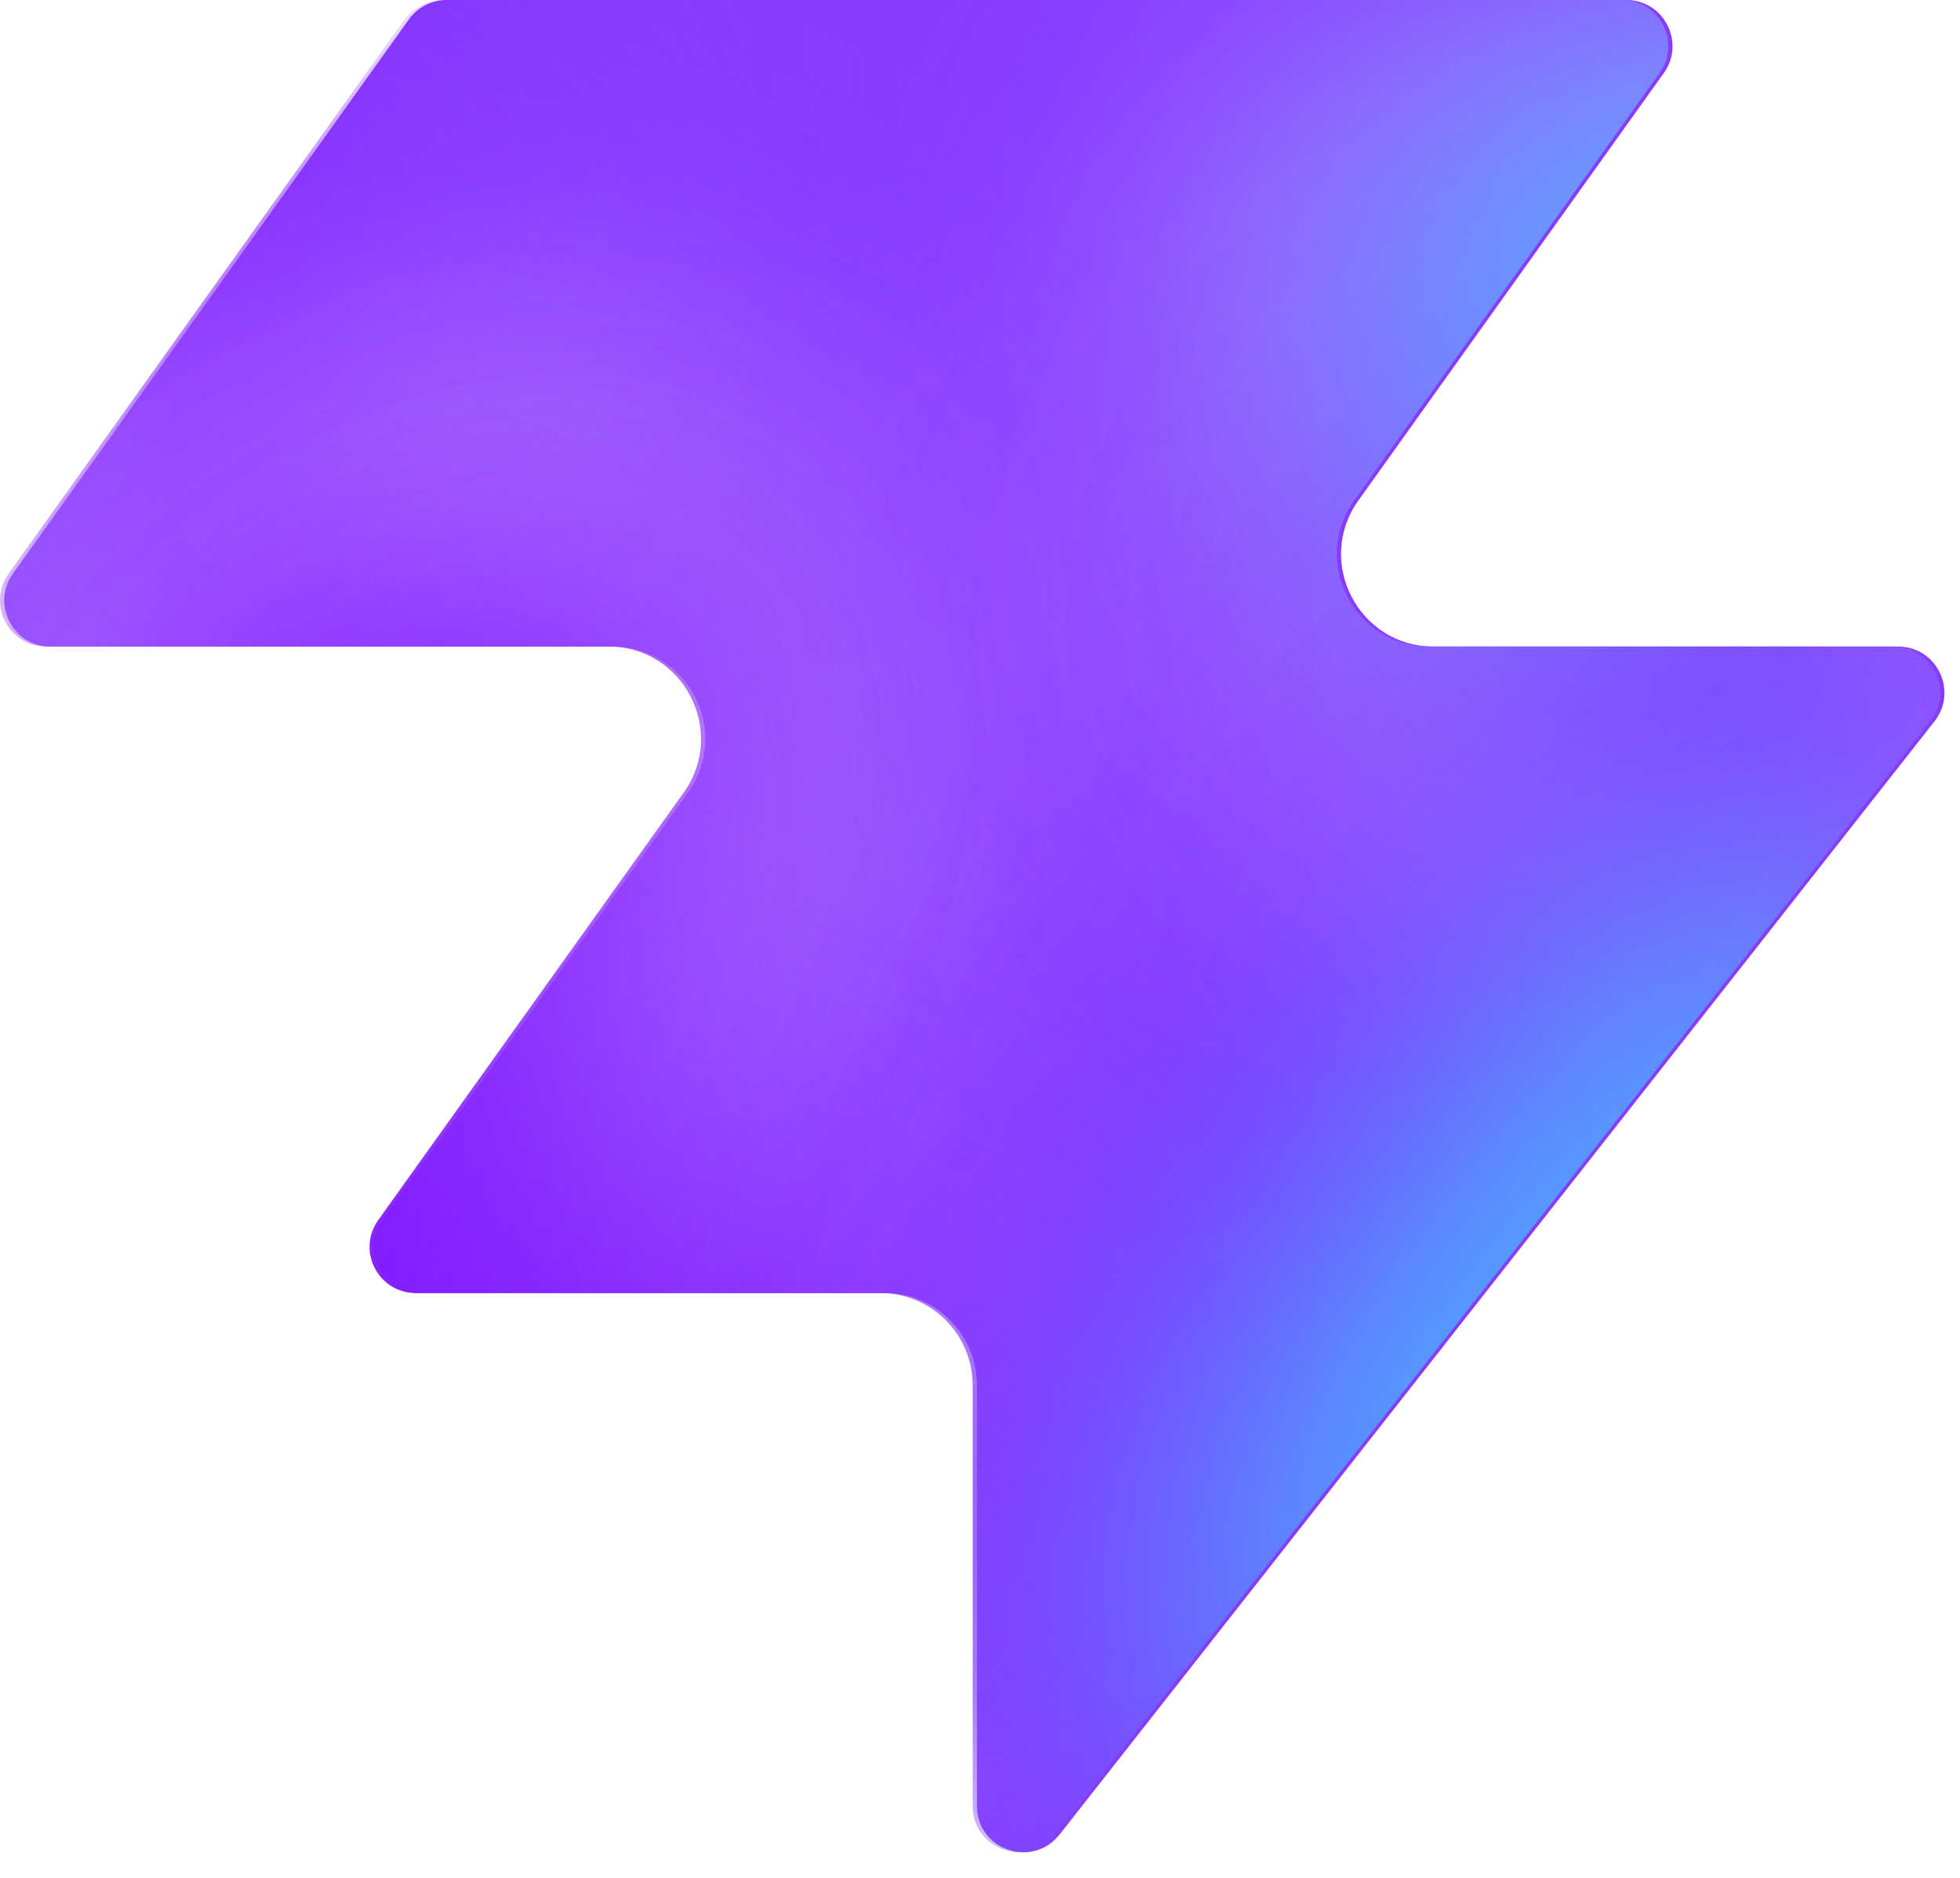
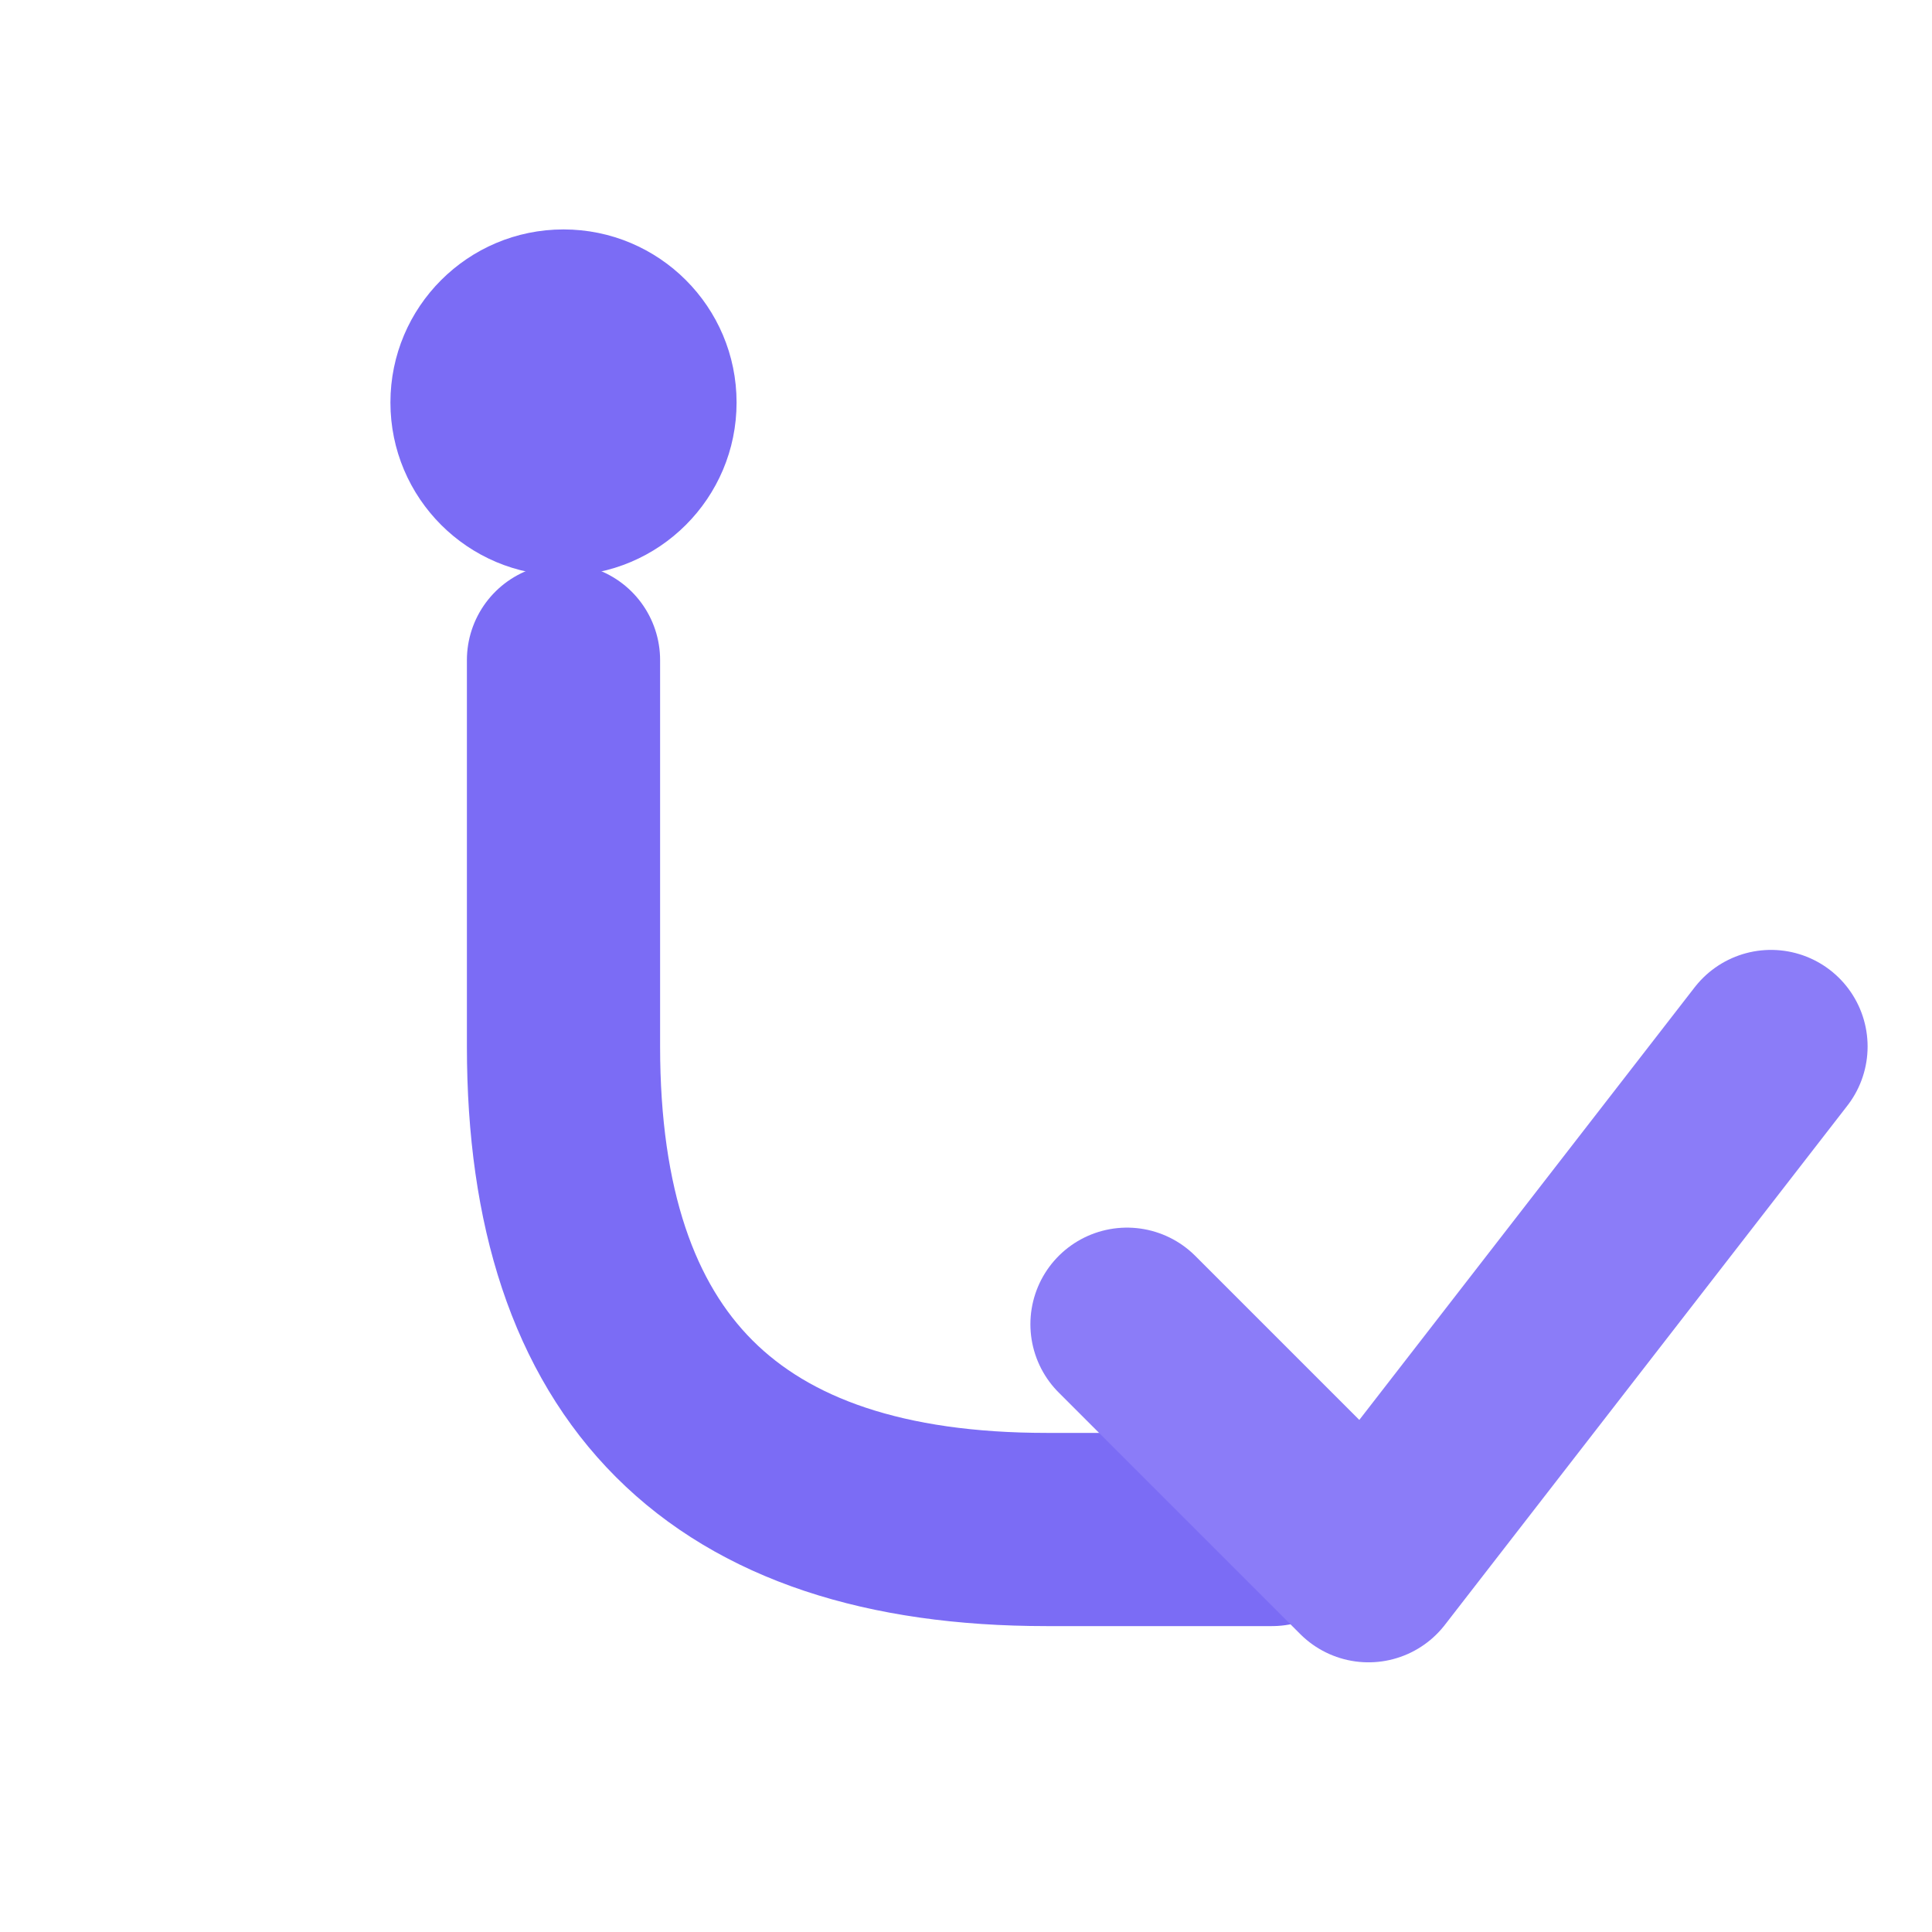
- <svg xmlns="http://www.w3.org/2000/svg" width="48" height="46" fill="none" viewBox="0 0 48 46">
-   <path fill="#863bff" d="M25.946 44.938c-.664.845-2.021.375-2.021-.698V33.937a2.26 2.26 0 0 0-2.262-2.262H10.287c-.92 0-1.456-1.04-.92-1.788l7.48-10.471c1.07-1.497 0-3.578-1.842-3.578H1.237c-.92 0-1.456-1.04-.92-1.788L10.013.474c.214-.297.556-.474.92-.474h28.894c.92 0 1.456 1.04.92 1.788l-7.48 10.471c-1.07 1.498 0 3.579 1.842 3.579h11.377c.943 0 1.473 1.088.89 1.83L25.947 44.94z" style="fill:#863bff;fill:color(display-p3 .525 .23 1);fill-opacity:1" />
-   <mask id="a" width="48" height="46" x="0" y="0" maskUnits="userSpaceOnUse" style="mask-type:alpha">
-     <path fill="#000" d="M25.842 44.938c-.664.844-2.021.375-2.021-.698V33.937a2.26 2.26 0 0 0-2.262-2.262H10.183c-.92 0-1.456-1.04-.92-1.788l7.48-10.471c1.07-1.498 0-3.579-1.842-3.579H1.133c-.92 0-1.456-1.04-.92-1.787L9.91.473c.214-.297.556-.474.92-.474h28.894c.92 0 1.456 1.04.92 1.788l-7.48 10.471c-1.07 1.498 0 3.578 1.842 3.578h11.377c.943 0 1.473 1.088.89 1.832L25.843 44.94z" style="fill:#000;fill-opacity:1" />
-   </mask>
-   <g mask="url(#a)">
-     <g filter="url(#b)">
-       <ellipse cx="5.508" cy="14.704" fill="#ede6ff" rx="5.508" ry="14.704" style="fill:#ede6ff;fill:color(display-p3 .927 .903 1);fill-opacity:1" transform="matrix(.00324 1 1 -.00324 -4.47 31.516)" />
-     </g>
-     <g filter="url(#c)">
-       <ellipse cx="10.399" cy="29.851" fill="#ede6ff" rx="10.399" ry="29.851" style="fill:#ede6ff;fill:color(display-p3 .927 .903 1);fill-opacity:1" transform="matrix(.00324 1 1 -.00324 -39.328 7.883)" />
-     </g>
-     <g filter="url(#d)">
-       <ellipse cx="5.508" cy="30.487" fill="#7e14ff" rx="5.508" ry="30.487" style="fill:#7e14ff;fill:color(display-p3 .492 .077 1);fill-opacity:1" transform="rotate(89.814 -25.913 -14.639)scale(1 -1)" />
-     </g>
-     <g filter="url(#e)">
-       <ellipse cx="5.508" cy="30.599" fill="#7e14ff" rx="5.508" ry="30.599" style="fill:#7e14ff;fill:color(display-p3 .492 .077 1);fill-opacity:1" transform="rotate(89.814 -32.644 -3.334)scale(1 -1)" />
-     </g>
-     <g filter="url(#f)">
-       <ellipse cx="5.508" cy="30.599" fill="#7e14ff" rx="5.508" ry="30.599" style="fill:#7e14ff;fill:color(display-p3 .492 .077 1);fill-opacity:1" transform="matrix(.00324 1 1 -.00324 -34.34 30.47)" />
-     </g>
-     <g filter="url(#g)">
-       <ellipse cx="14.072" cy="22.078" fill="#ede6ff" rx="14.072" ry="22.078" style="fill:#ede6ff;fill:color(display-p3 .927 .903 1);fill-opacity:1" transform="rotate(93.35 24.506 48.493)scale(-1 1)" />
-     </g>
-     <g filter="url(#h)">
-       <ellipse cx="3.47" cy="21.501" fill="#7e14ff" rx="3.47" ry="21.501" style="fill:#7e14ff;fill:color(display-p3 .492 .077 1);fill-opacity:1" transform="rotate(89.009 28.708 47.59)scale(-1 1)" />
-     </g>
-     <g filter="url(#i)">
-       <ellipse cx="3.47" cy="21.501" fill="#7e14ff" rx="3.47" ry="21.501" style="fill:#7e14ff;fill:color(display-p3 .492 .077 1);fill-opacity:1" transform="rotate(89.009 28.708 47.59)scale(-1 1)" />
-     </g>
-     <g filter="url(#j)">
-       <ellipse cx=".387" cy="8.972" fill="#7e14ff" rx="4.407" ry="29.108" style="fill:#7e14ff;fill:color(display-p3 .492 .077 1);fill-opacity:1" transform="rotate(39.51 .387 8.972)" />
-     </g>
-     <g filter="url(#k)">
-       <ellipse cx="47.523" cy="-6.092" fill="#7e14ff" rx="4.407" ry="29.108" style="fill:#7e14ff;fill:color(display-p3 .492 .077 1);fill-opacity:1" transform="rotate(37.892 47.523 -6.092)" />
-     </g>
-     <g filter="url(#l)">
-       <ellipse cx="41.412" cy="6.333" fill="#47bfff" rx="5.971" ry="9.665" style="fill:#47bfff;fill:color(display-p3 .28 .748 1);fill-opacity:1" transform="rotate(37.892 41.412 6.333)" />
-     </g>
-     <g filter="url(#m)">
-       <ellipse cx="-1.879" cy="38.332" fill="#7e14ff" rx="4.407" ry="29.108" style="fill:#7e14ff;fill:color(display-p3 .492 .077 1);fill-opacity:1" transform="rotate(37.892 -1.88 38.332)" />
-     </g>
-     <g filter="url(#n)">
-       <ellipse cx="-1.879" cy="38.332" fill="#7e14ff" rx="4.407" ry="29.108" style="fill:#7e14ff;fill:color(display-p3 .492 .077 1);fill-opacity:1" transform="rotate(37.892 -1.88 38.332)" />
-     </g>
-     <g filter="url(#o)">
-       <ellipse cx="35.651" cy="29.907" fill="#7e14ff" rx="4.407" ry="29.108" style="fill:#7e14ff;fill:color(display-p3 .492 .077 1);fill-opacity:1" transform="rotate(37.892 35.651 29.907)" />
-     </g>
-     <g filter="url(#p)">
-       <ellipse cx="38.418" cy="32.4" fill="#47bfff" rx="5.971" ry="15.297" style="fill:#47bfff;fill:color(display-p3 .28 .748 1);fill-opacity:1" transform="rotate(37.892 38.418 32.4)" />
-     </g>
-   </g>
-   <defs>
-     <filter id="b" width="60.045" height="41.654" x="-19.77" y="16.149" color-interpolation-filters="sRGB" filterUnits="userSpaceOnUse">
-       <feFlood flood-opacity="0" result="BackgroundImageFix" />
-       <feBlend in="SourceGraphic" in2="BackgroundImageFix" result="shape" />
-       <feGaussianBlur result="effect1_foregroundBlur_2002_17158" stdDeviation="7.659" />
-     </filter>
-     <filter id="c" width="90.34" height="51.437" x="-54.613" y="-7.533" color-interpolation-filters="sRGB" filterUnits="userSpaceOnUse">
-       <feFlood flood-opacity="0" result="BackgroundImageFix" />
-       <feBlend in="SourceGraphic" in2="BackgroundImageFix" result="shape" />
-       <feGaussianBlur result="effect1_foregroundBlur_2002_17158" stdDeviation="7.659" />
-     </filter>
-     <filter id="d" width="79.355" height="29.4" x="-49.64" y="2.03" color-interpolation-filters="sRGB" filterUnits="userSpaceOnUse">
-       <feFlood flood-opacity="0" result="BackgroundImageFix" />
-       <feBlend in="SourceGraphic" in2="BackgroundImageFix" result="shape" />
-       <feGaussianBlur result="effect1_foregroundBlur_2002_17158" stdDeviation="4.596" />
-     </filter>
-     <filter id="e" width="79.579" height="29.4" x="-45.045" y="20.029" color-interpolation-filters="sRGB" filterUnits="userSpaceOnUse">
-       <feFlood flood-opacity="0" result="BackgroundImageFix" />
-       <feBlend in="SourceGraphic" in2="BackgroundImageFix" result="shape" />
-       <feGaussianBlur result="effect1_foregroundBlur_2002_17158" stdDeviation="4.596" />
-     </filter>
-     <filter id="f" width="79.579" height="29.4" x="-43.513" y="21.178" color-interpolation-filters="sRGB" filterUnits="userSpaceOnUse">
-       <feFlood flood-opacity="0" result="BackgroundImageFix" />
-       <feBlend in="SourceGraphic" in2="BackgroundImageFix" result="shape" />
-       <feGaussianBlur result="effect1_foregroundBlur_2002_17158" stdDeviation="4.596" />
-     </filter>
-     <filter id="g" width="74.749" height="58.852" x="15.756" y="-17.901" color-interpolation-filters="sRGB" filterUnits="userSpaceOnUse">
-       <feFlood flood-opacity="0" result="BackgroundImageFix" />
-       <feBlend in="SourceGraphic" in2="BackgroundImageFix" result="shape" />
-       <feGaussianBlur result="effect1_foregroundBlur_2002_17158" stdDeviation="7.659" />
-     </filter>
-     <filter id="h" width="61.377" height="25.362" x="23.548" y="2.284" color-interpolation-filters="sRGB" filterUnits="userSpaceOnUse">
-       <feFlood flood-opacity="0" result="BackgroundImageFix" />
-       <feBlend in="SourceGraphic" in2="BackgroundImageFix" result="shape" />
-       <feGaussianBlur result="effect1_foregroundBlur_2002_17158" stdDeviation="4.596" />
-     </filter>
-     <filter id="i" width="61.377" height="25.362" x="23.548" y="2.284" color-interpolation-filters="sRGB" filterUnits="userSpaceOnUse">
-       <feFlood flood-opacity="0" result="BackgroundImageFix" />
-       <feBlend in="SourceGraphic" in2="BackgroundImageFix" result="shape" />
-       <feGaussianBlur result="effect1_foregroundBlur_2002_17158" stdDeviation="4.596" />
-     </filter>
-     <filter id="j" width="56.045" height="63.649" x="-27.636" y="-22.853" color-interpolation-filters="sRGB" filterUnits="userSpaceOnUse">
-       <feFlood flood-opacity="0" result="BackgroundImageFix" />
-       <feBlend in="SourceGraphic" in2="BackgroundImageFix" result="shape" />
-       <feGaussianBlur result="effect1_foregroundBlur_2002_17158" stdDeviation="4.596" />
-     </filter>
-     <filter id="k" width="54.814" height="64.646" x="20.116" y="-38.415" color-interpolation-filters="sRGB" filterUnits="userSpaceOnUse">
-       <feFlood flood-opacity="0" result="BackgroundImageFix" />
-       <feBlend in="SourceGraphic" in2="BackgroundImageFix" result="shape" />
-       <feGaussianBlur result="effect1_foregroundBlur_2002_17158" stdDeviation="4.596" />
-     </filter>
-     <filter id="l" width="33.541" height="35.313" x="24.641" y="-11.323" color-interpolation-filters="sRGB" filterUnits="userSpaceOnUse">
-       <feFlood flood-opacity="0" result="BackgroundImageFix" />
-       <feBlend in="SourceGraphic" in2="BackgroundImageFix" result="shape" />
-       <feGaussianBlur result="effect1_foregroundBlur_2002_17158" stdDeviation="4.596" />
-     </filter>
-     <filter id="m" width="54.814" height="64.646" x="-29.286" y="6.009" color-interpolation-filters="sRGB" filterUnits="userSpaceOnUse">
-       <feFlood flood-opacity="0" result="BackgroundImageFix" />
-       <feBlend in="SourceGraphic" in2="BackgroundImageFix" result="shape" />
-       <feGaussianBlur result="effect1_foregroundBlur_2002_17158" stdDeviation="4.596" />
-     </filter>
-     <filter id="n" width="54.814" height="64.646" x="-29.286" y="6.009" color-interpolation-filters="sRGB" filterUnits="userSpaceOnUse">
-       <feFlood flood-opacity="0" result="BackgroundImageFix" />
-       <feBlend in="SourceGraphic" in2="BackgroundImageFix" result="shape" />
-       <feGaussianBlur result="effect1_foregroundBlur_2002_17158" stdDeviation="4.596" />
-     </filter>
-     <filter id="o" width="54.814" height="64.646" x="8.244" y="-2.416" color-interpolation-filters="sRGB" filterUnits="userSpaceOnUse">
-       <feFlood flood-opacity="0" result="BackgroundImageFix" />
-       <feBlend in="SourceGraphic" in2="BackgroundImageFix" result="shape" />
-       <feGaussianBlur result="effect1_foregroundBlur_2002_17158" stdDeviation="4.596" />
-     </filter>
-     <filter id="p" width="39.409" height="43.623" x="18.713" y="10.588" color-interpolation-filters="sRGB" filterUnits="userSpaceOnUse">
-       <feFlood flood-opacity="0" result="BackgroundImageFix" />
-       <feBlend in="SourceGraphic" in2="BackgroundImageFix" result="shape" />
-       <feGaussianBlur result="effect1_foregroundBlur_2002_17158" stdDeviation="4.596" />
-     </filter>
-   </defs>
+ <svg xmlns="http://www.w3.org/2000/svg" viewBox="0 0 24 24" fill="none" aria-label="Jobifai favicon">
+   <circle cx="7" cy="5" r="2.15" fill="#7B6CF5" />
+   <path d="M7 8.2v4.8c0 4 2 6 6 6h2.8" stroke="#7B6CF5" stroke-width="2.4" stroke-linecap="round" stroke-linejoin="round" />
+   <path d="M14 16.45 17 19.45 22 13" stroke="#8B7CF8" stroke-width="2.4" stroke-linecap="round" stroke-linejoin="round" />
</svg>
